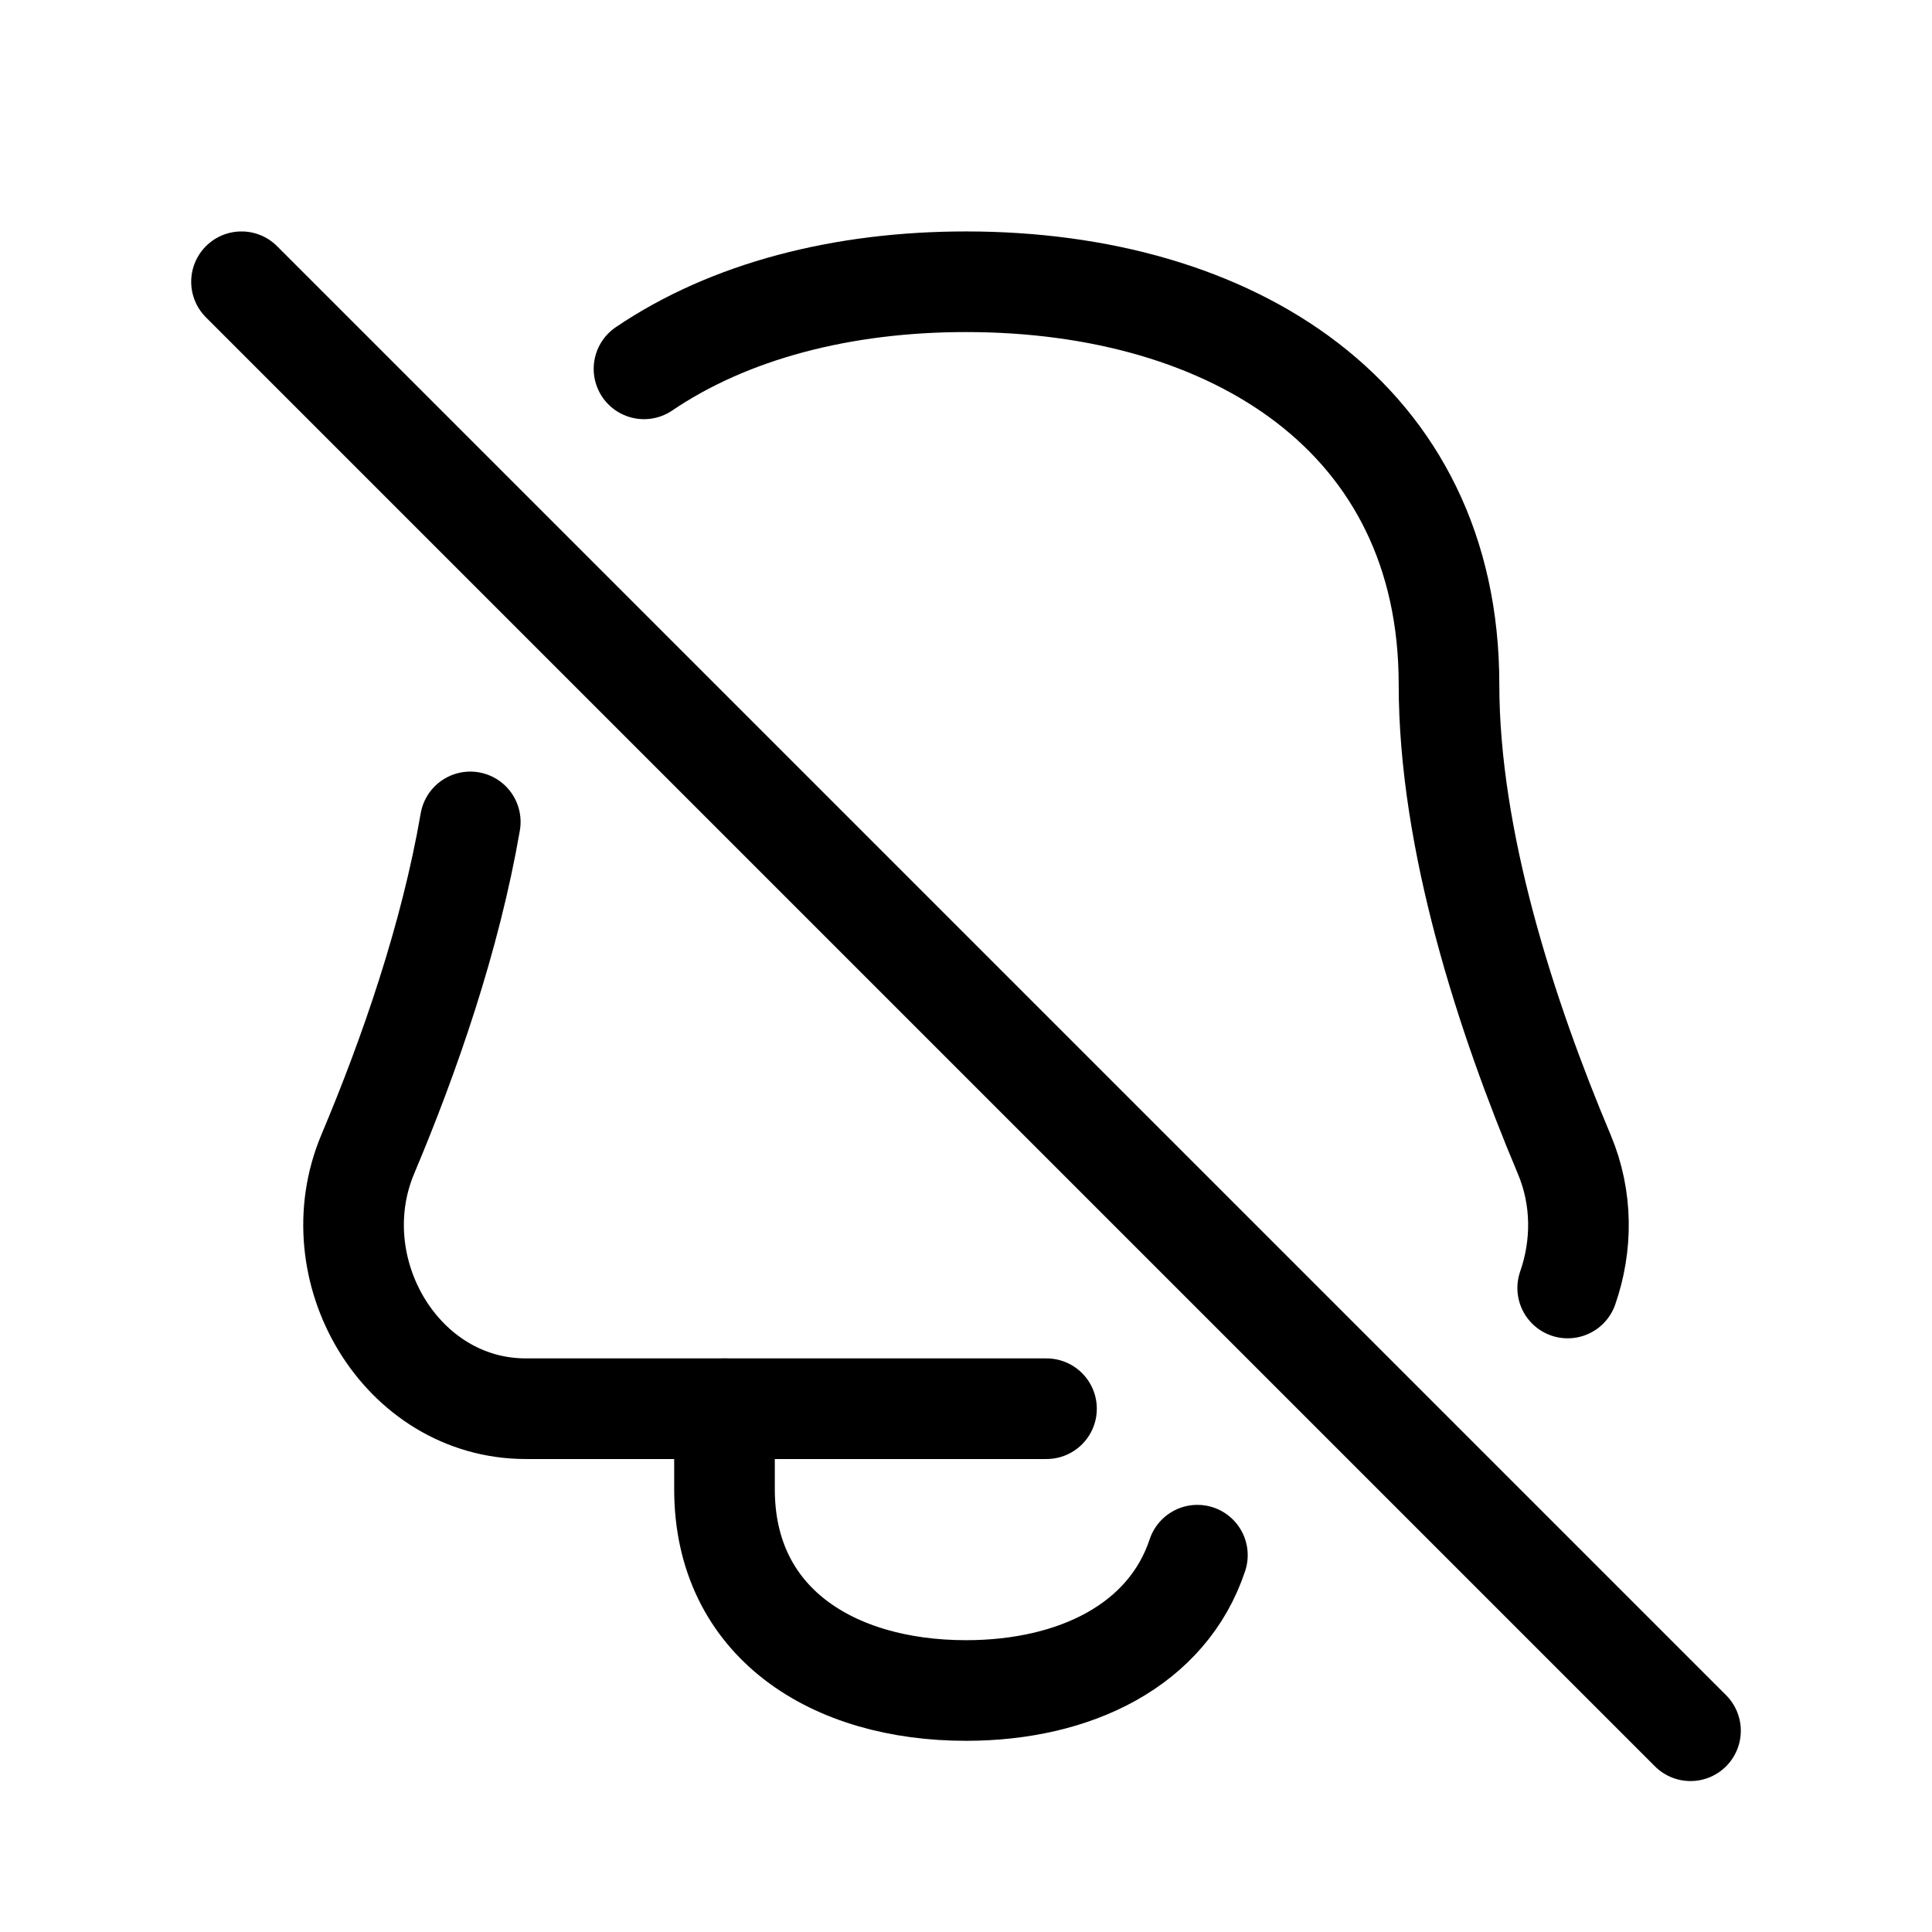
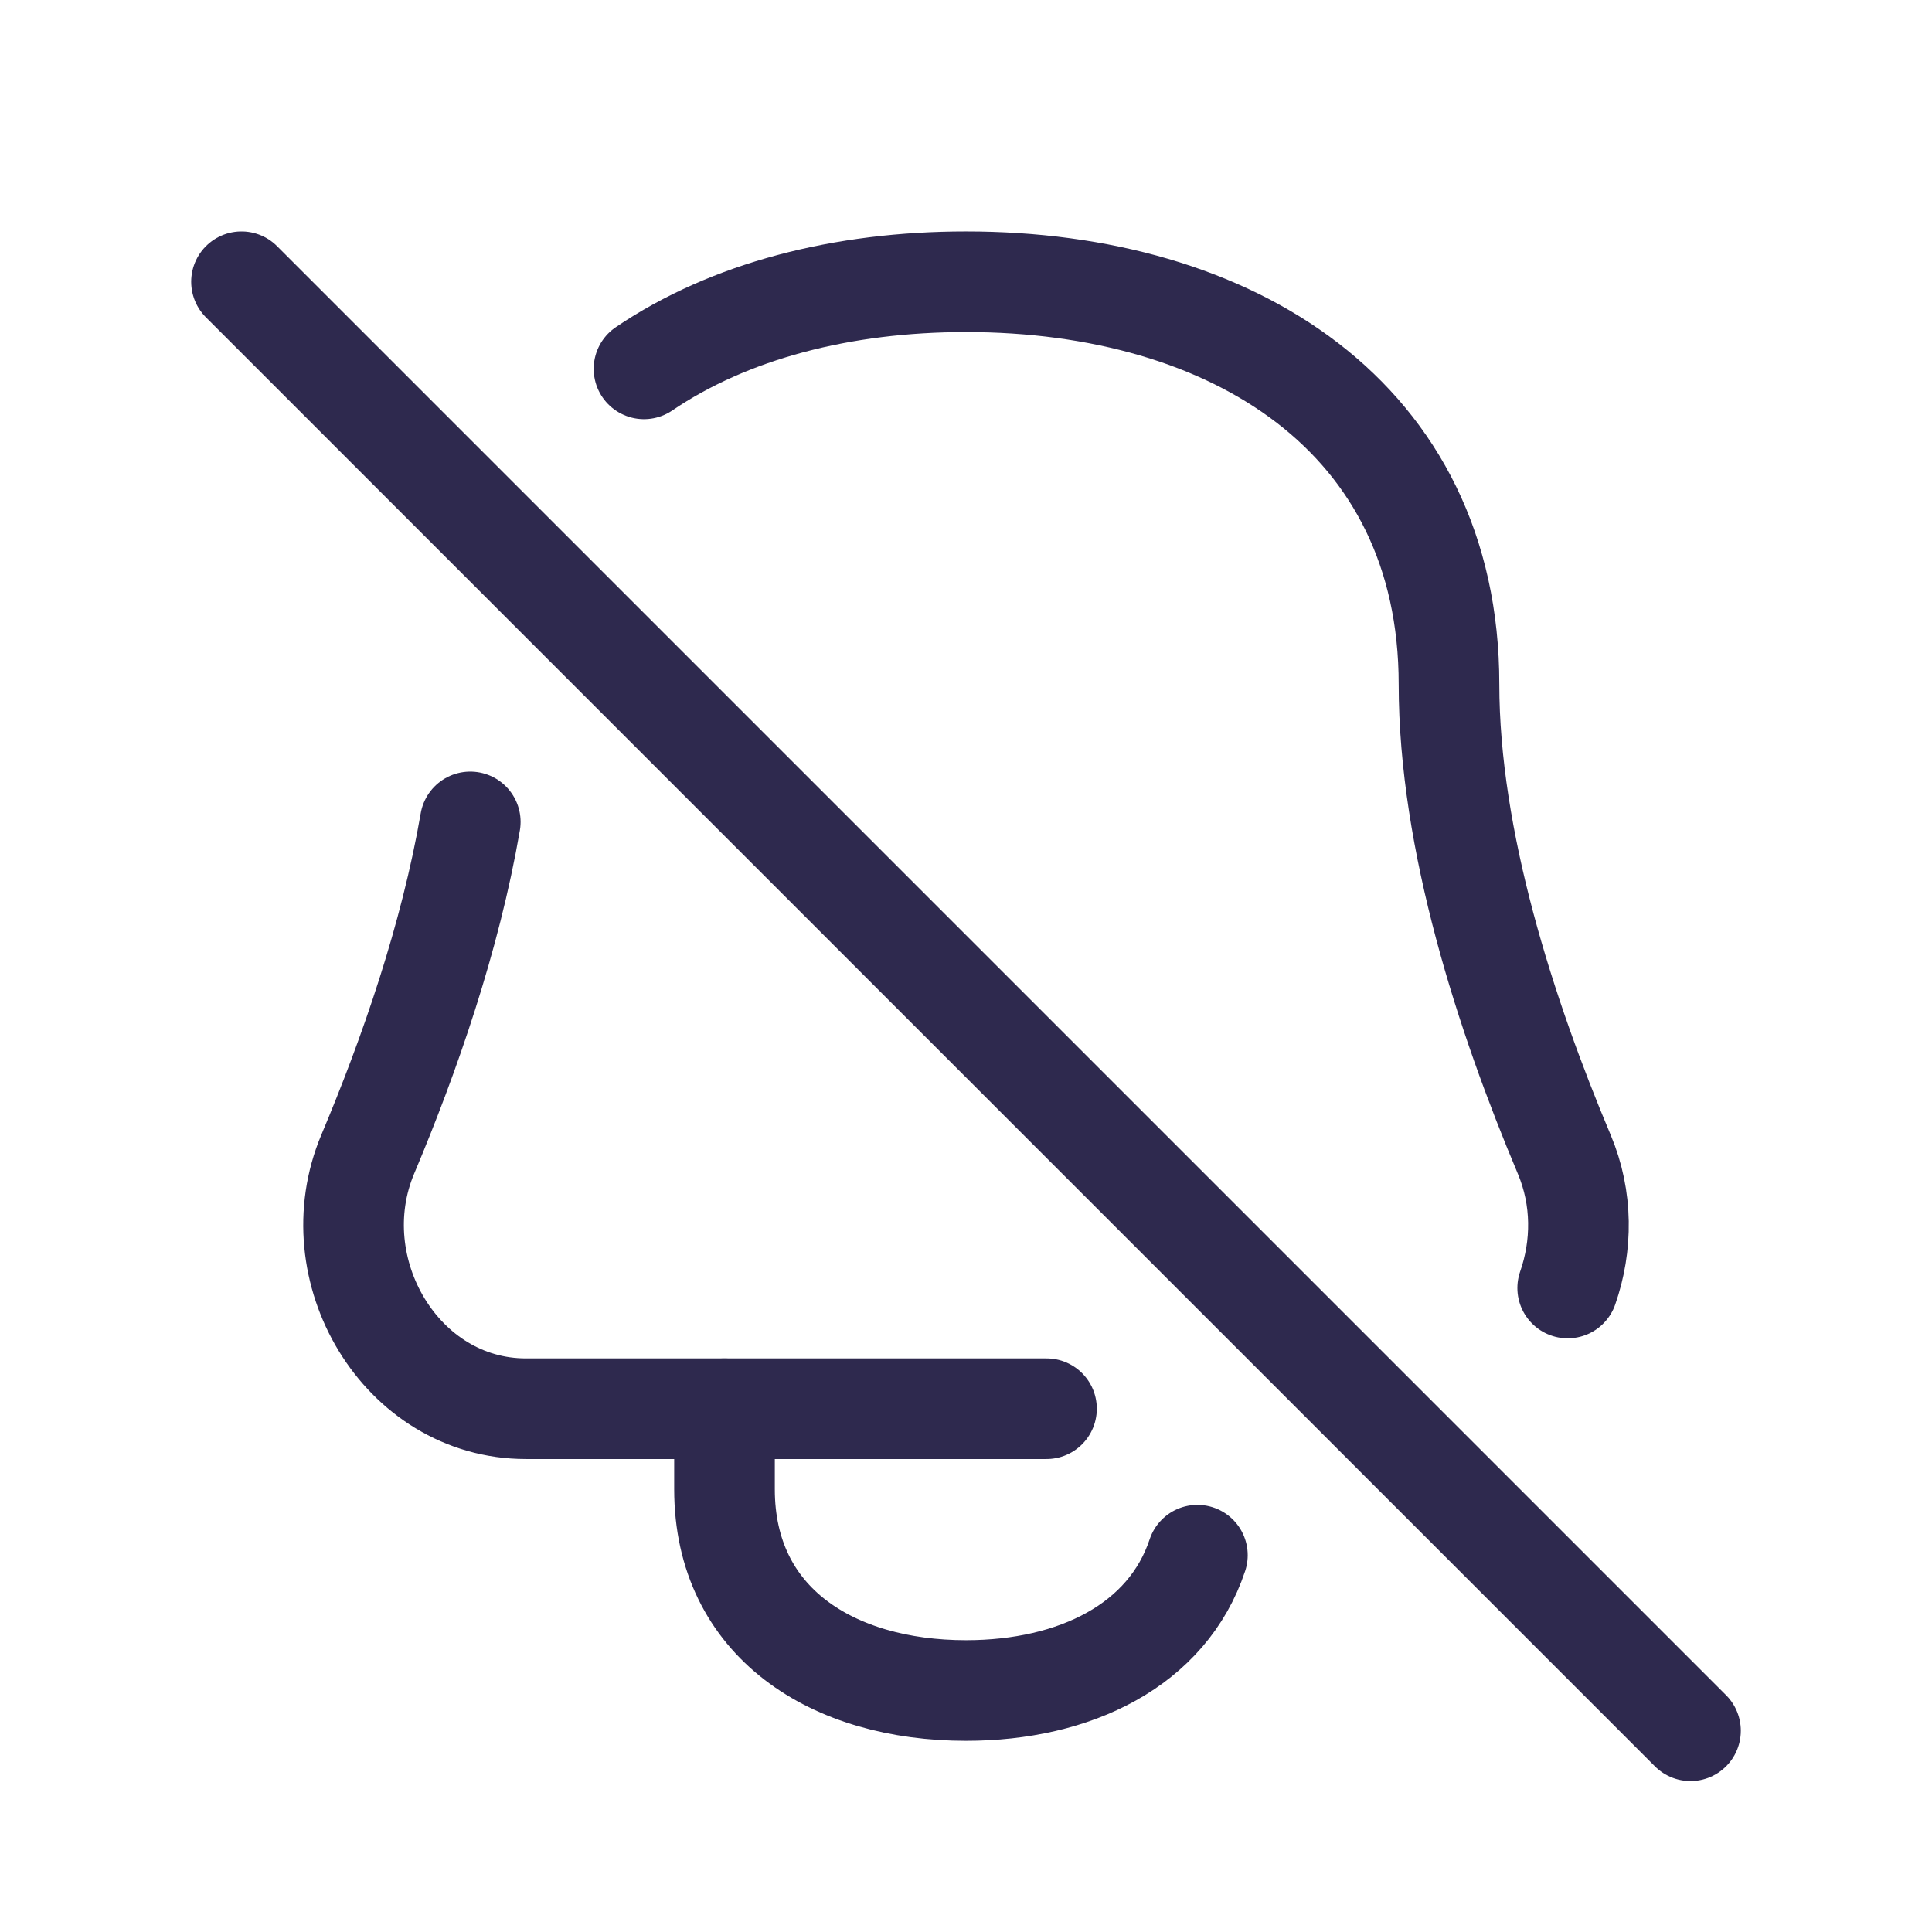
<svg xmlns="http://www.w3.org/2000/svg" width="48" height="48" viewBox="0 0 48 48" fill="none">
-   <path d="M16 9.164C18.123 7.725 20.927 7 24 7C30.627 7 36 10.373 36 17C36 20.878 37.41 25.227 38.863 28.678C39.325 29.774 39.313 30.957 38.949 32" stroke="black" stroke-width="2.5" stroke-linecap="round" stroke-linejoin="round" />
-   <path d="M11.684 20.42C11.188 23.297 10.174 26.215 9.137 28.676C7.931 31.541 9.956 34.999 13.065 34.999H26" stroke="black" stroke-width="2.5" stroke-linecap="round" stroke-linejoin="round" />
-   <path d="M18 35V37C18 40.314 20.686 42 24 42C26.714 42 29.008 40.869 29.749 38.638" stroke="black" stroke-width="2.5" stroke-linecap="round" stroke-linejoin="round" />
-   <path d="M6 7L42 43" stroke="black" stroke-width="2.5" stroke-linecap="round" stroke-linejoin="round" />
+   <path d="M16 9.164C18.123 7.725 20.927 7 24 7C30.627 7 36 10.373 36 17C36 20.878 37.41 25.227 38.863 28.678C39.325 29.774 39.313 30.957 38.949 32" stroke="#2E294E" stroke-width="2.5" stroke-linecap="round" stroke-linejoin="round" />
+   <path d="M11.684 20.42C11.188 23.297 10.174 26.215 9.137 28.676C7.931 31.541 9.956 34.999 13.065 34.999H26" stroke="#2E294E" stroke-width="2.5" stroke-linecap="round" stroke-linejoin="round" />
+   <path d="M18 35V37C18 40.314 20.686 42 24 42C26.714 42 29.008 40.869 29.749 38.638" stroke="#2E294E" stroke-width="2.5" stroke-linecap="round" stroke-linejoin="round" />
+   <path d="M6 7L42 43" stroke="#2E294E" stroke-width="2.5" stroke-linecap="round" stroke-linejoin="round" />
</svg>
